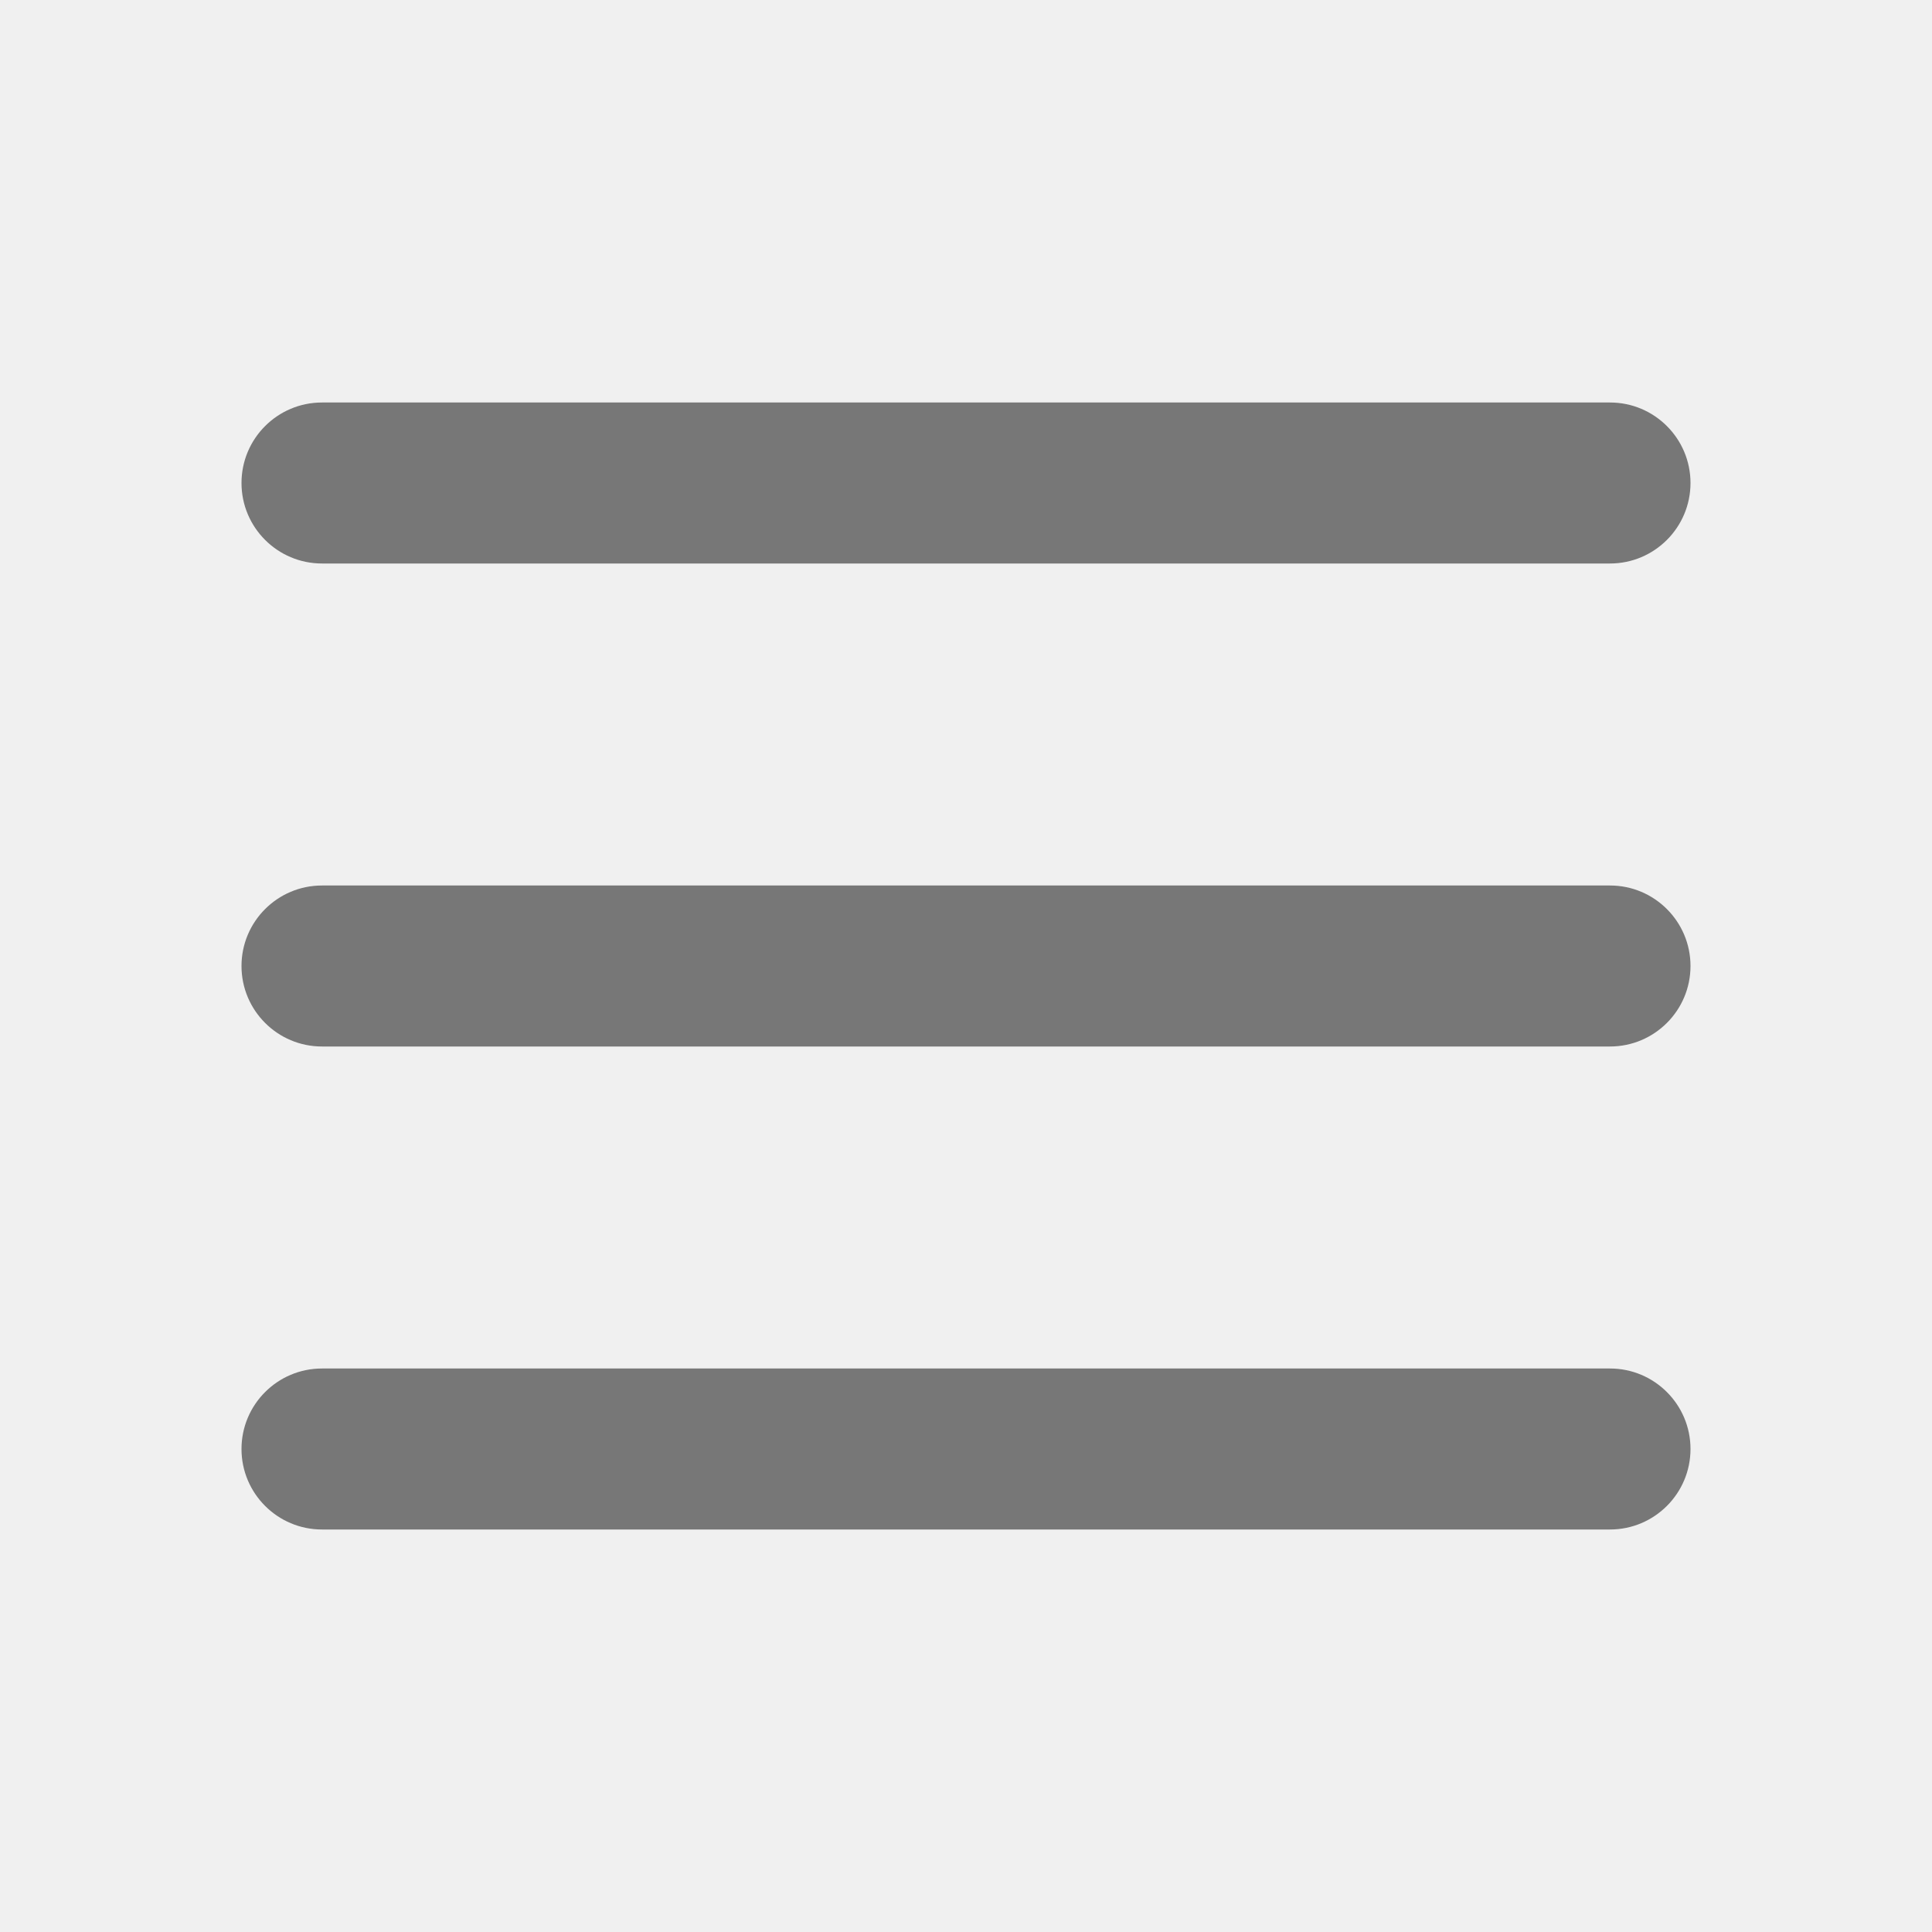
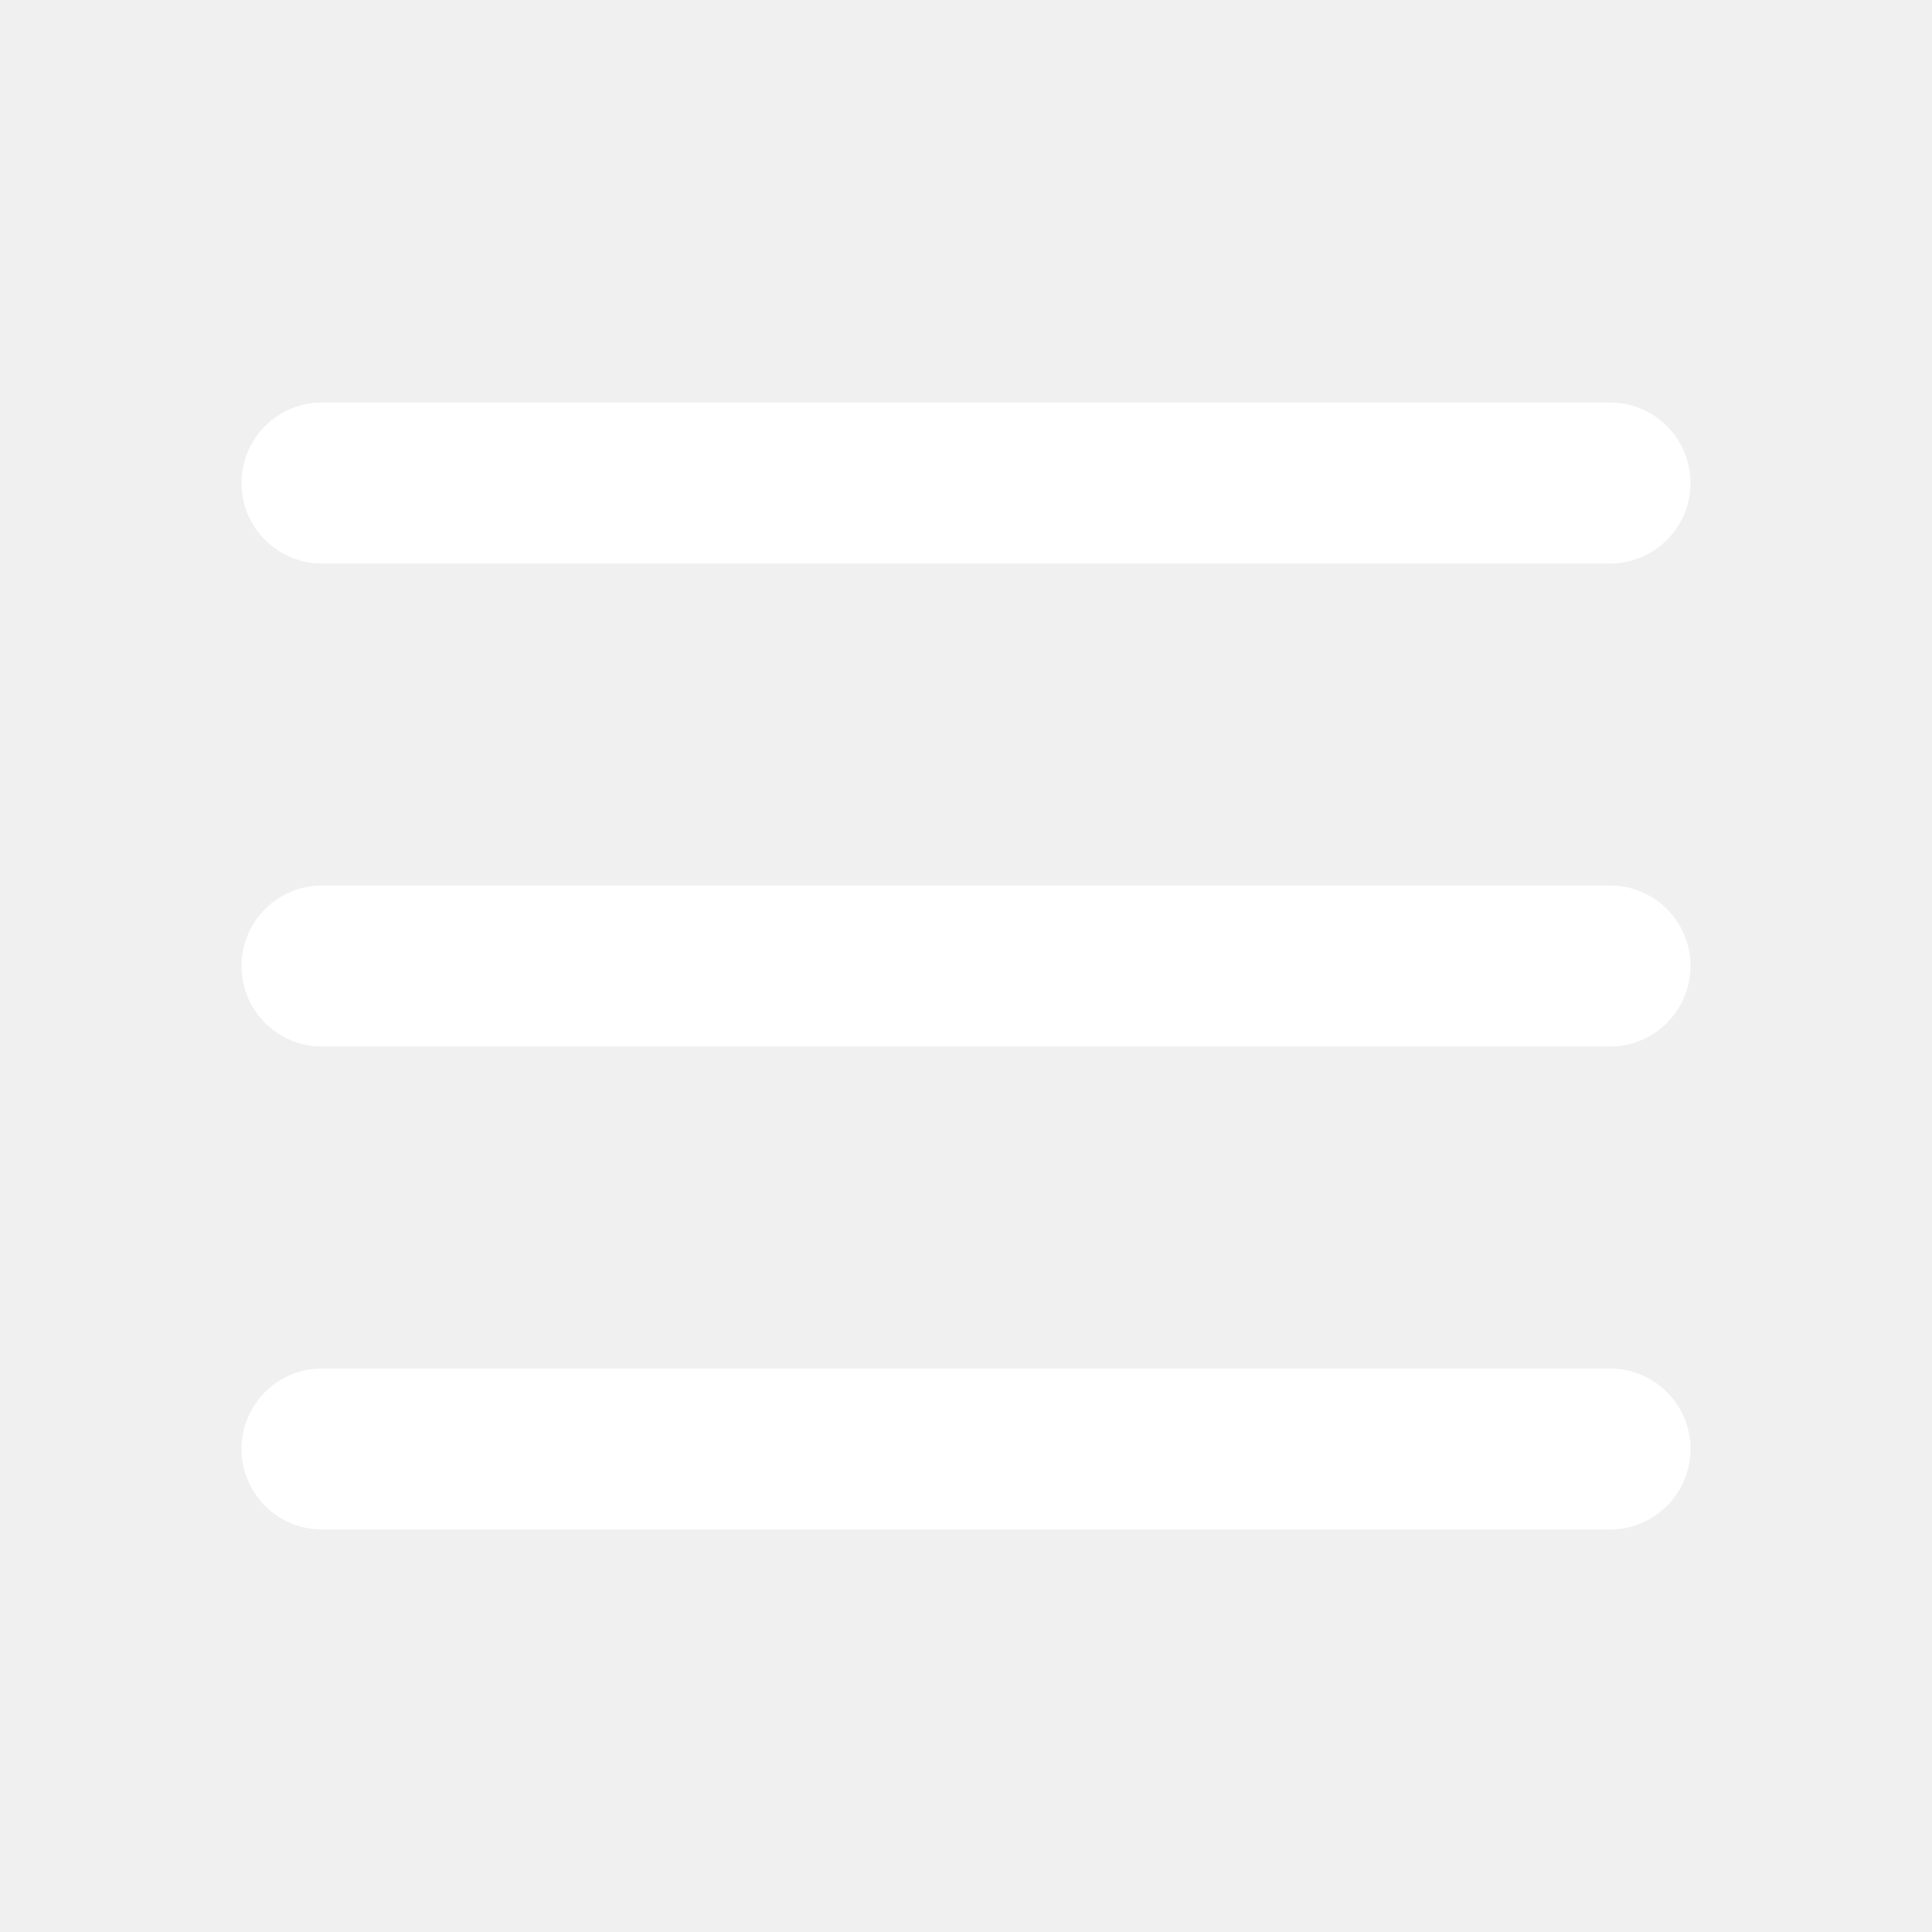
<svg xmlns="http://www.w3.org/2000/svg" width="800px" height="800px" viewBox="0 0 24 24" fill="none">
-   <path fill-rule="evenodd" clip-rule="evenodd" d="M3 6C3 5.448 3.448 5 4 5H20C20.552 5 21 5.448 21 6C21 6.552 20.552 7 20 7H4C3.448 7 3 6.552 3 6ZM3 12C3 11.448 3.448 11 4 11H20C20.552 11 21 11.448 21 12C21 12.552 20.552 13 20 13H4C3.448 13 3 12.552 3 12ZM3 18C3 17.448 3.448 17 4 17H20C20.552 17 21 17.448 21 18C21 18.552 20.552 19 20 19H4C3.448 19 3 18.552 3 18Z" fill="#777777" />
+   <path fill-rule="evenodd" clip-rule="evenodd" d="M3 6C3 5.448 3.448 5 4 5H20C20.552 5 21 5.448 21 6C21 6.552 20.552 7 20 7H4C3.448 7 3 6.552 3 6ZM3 12C3 11.448 3.448 11 4 11H20C20.552 11 21 11.448 21 12C21 12.552 20.552 13 20 13H4C3.448 13 3 12.552 3 12ZM3 18C3 17.448 3.448 17 4 17H20C20.552 17 21 17.448 21 18C21 18.552 20.552 19 20 19H4C3.448 19 3 18.552 3 18Z" fill="#ffffff" />
</svg>
